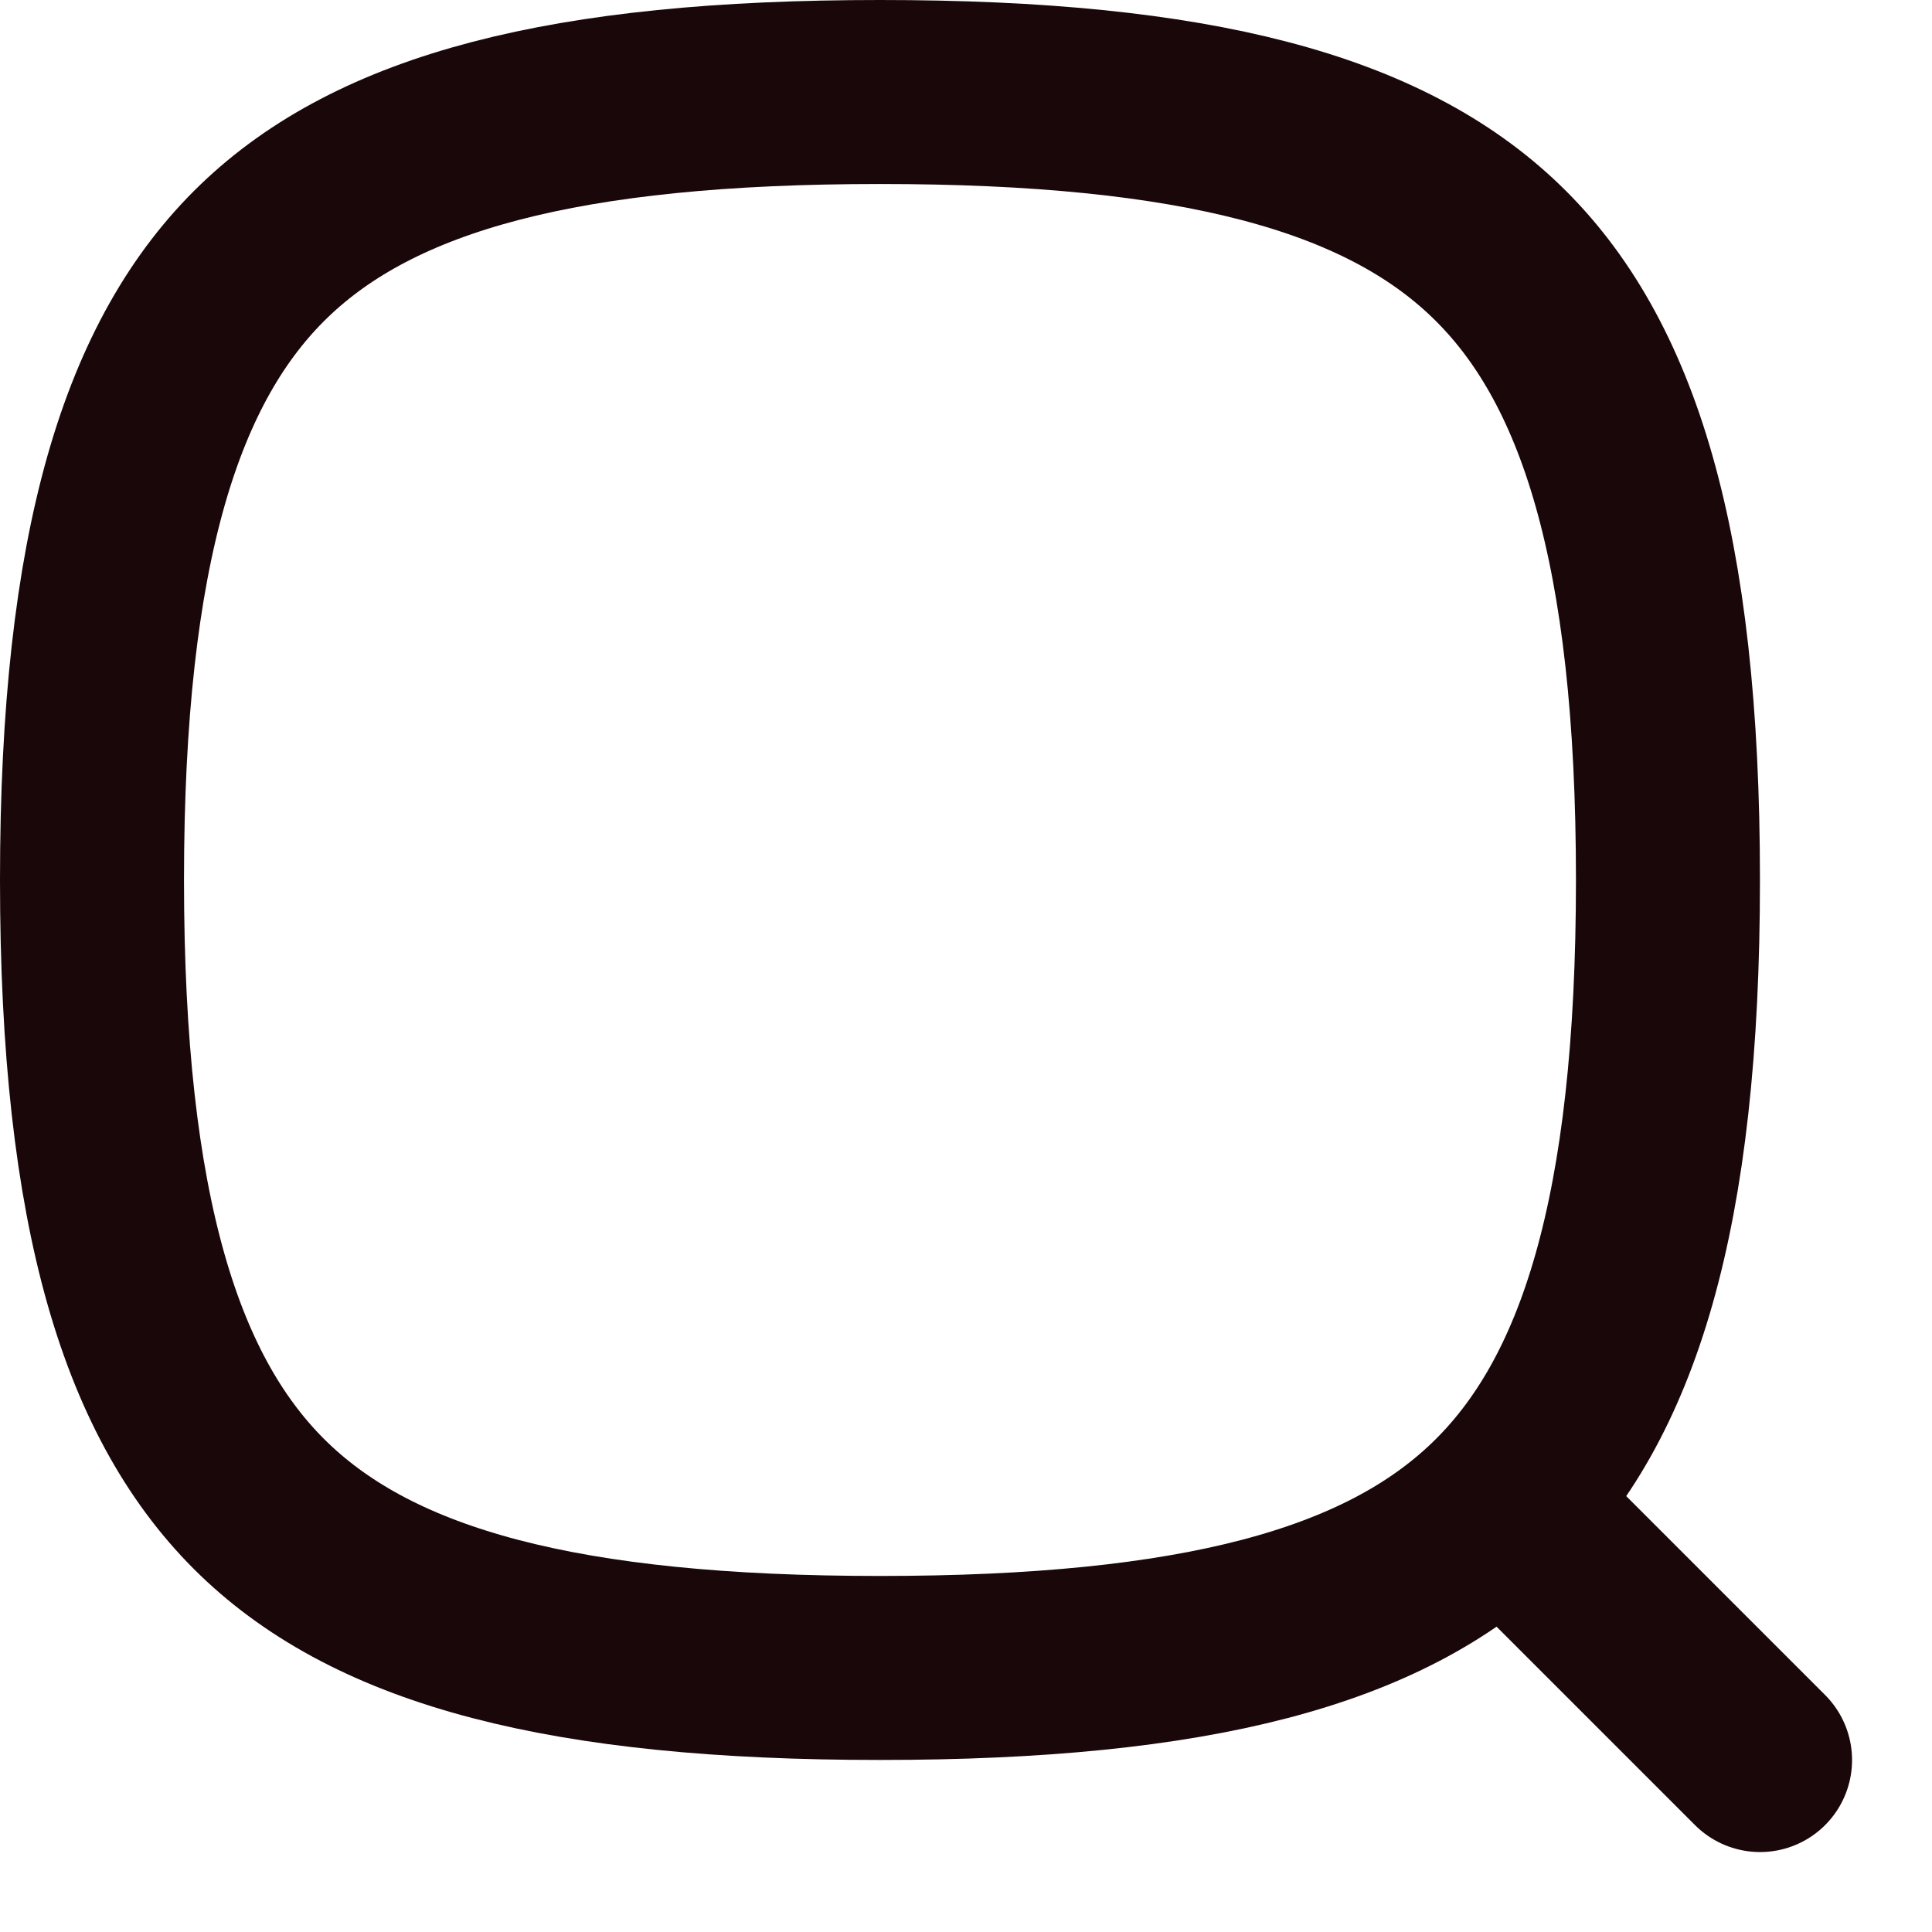
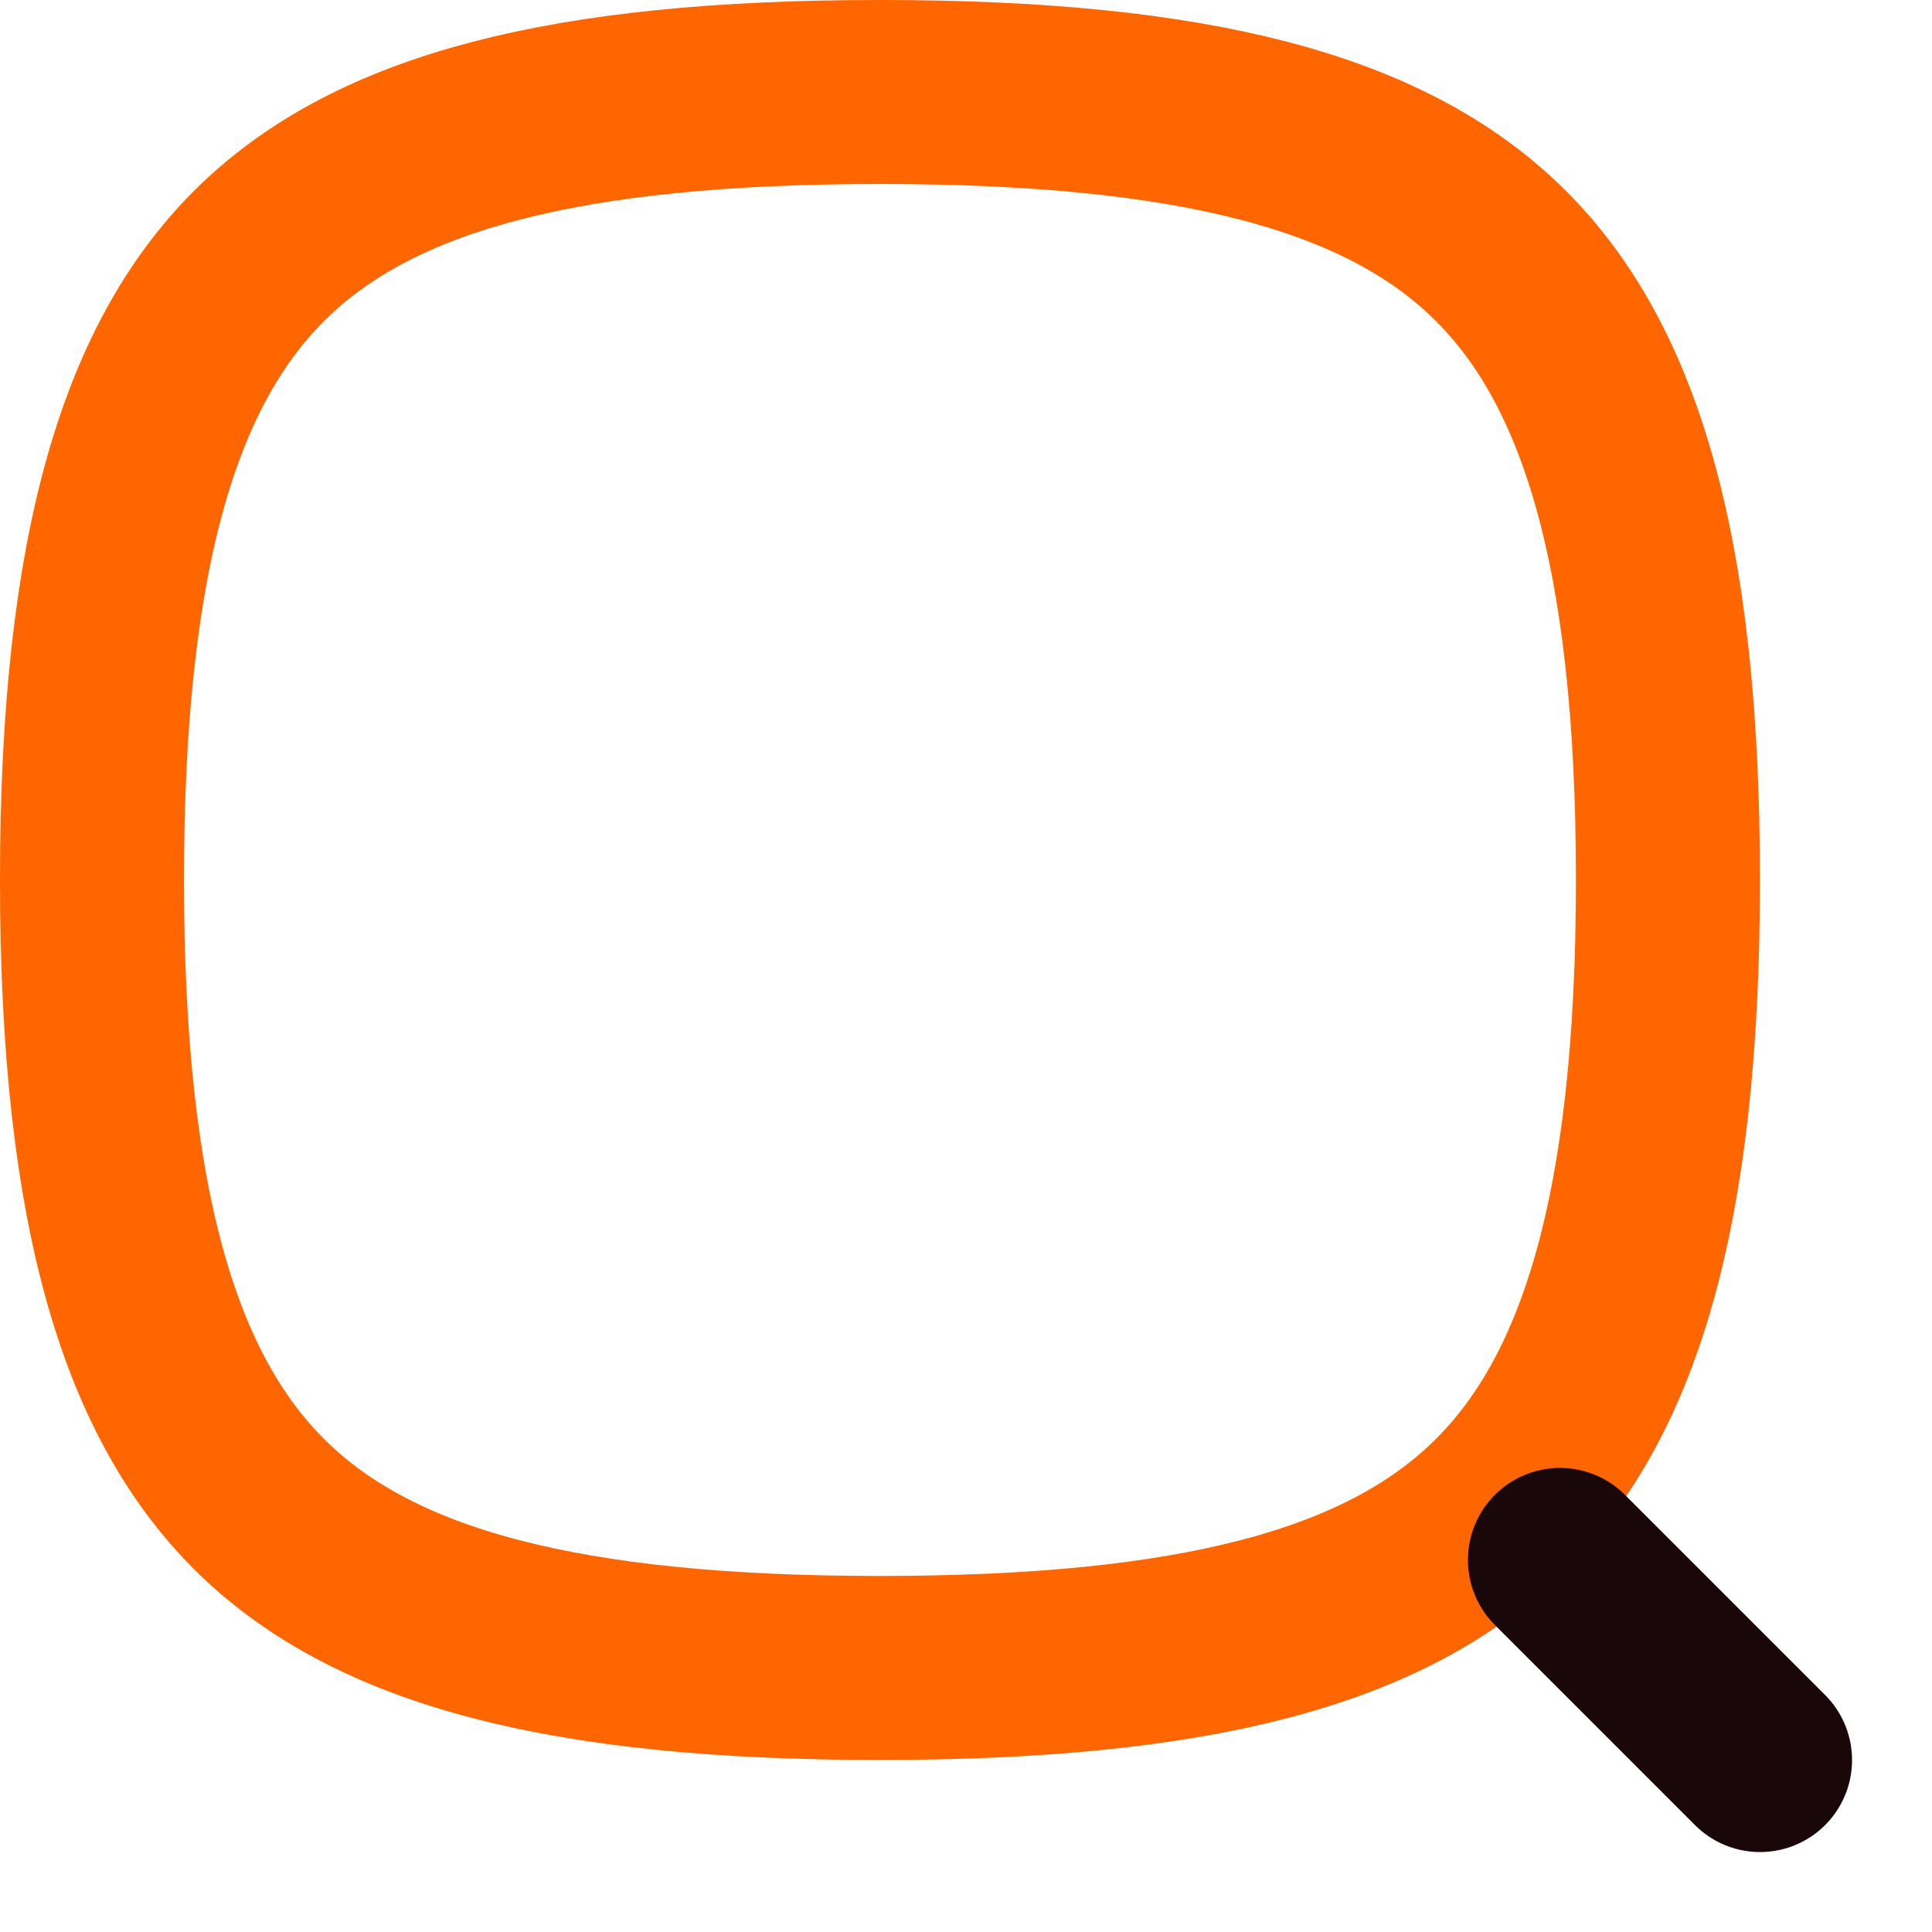
<svg xmlns="http://www.w3.org/2000/svg" width="21" height="21" viewBox="0 0 21 21" fill="none">
-   <path d="M1 9.565C1 13.196 1.653 15.228 2.868 16.4C4.092 17.58 6.133 18.13 9.565 18.13C12.998 18.13 15.038 17.58 16.262 16.4C17.478 15.228 18.13 13.196 18.13 9.565C18.13 5.934 17.478 3.903 16.262 2.731C15.038 1.55 12.998 1 9.565 1C6.133 1 4.092 1.55 2.868 2.731C1.653 3.903 1 5.934 1 9.565Z" stroke="#1A0709" stroke-width="2" stroke-linecap="round" stroke-linejoin="round" />
+   <path d="M1 9.565C1 13.196 1.653 15.228 2.868 16.4C4.092 17.58 6.133 18.13 9.565 18.13C12.998 18.13 15.038 17.58 16.262 16.4C17.478 15.228 18.13 13.196 18.13 9.565C18.13 5.934 17.478 3.903 16.262 2.731C15.038 1.55 12.998 1 9.565 1C6.133 1 4.092 1.55 2.868 2.731C1.653 3.903 1 5.934 1 9.565Z" stroke="#ff6600" stroke-width="2" stroke-linecap="round" stroke-linejoin="round" />
  <path d="M19.131 19.131L16.956 16.956" stroke="#1A0709" stroke-width="2" stroke-linecap="round" stroke-linejoin="round" />
</svg>
